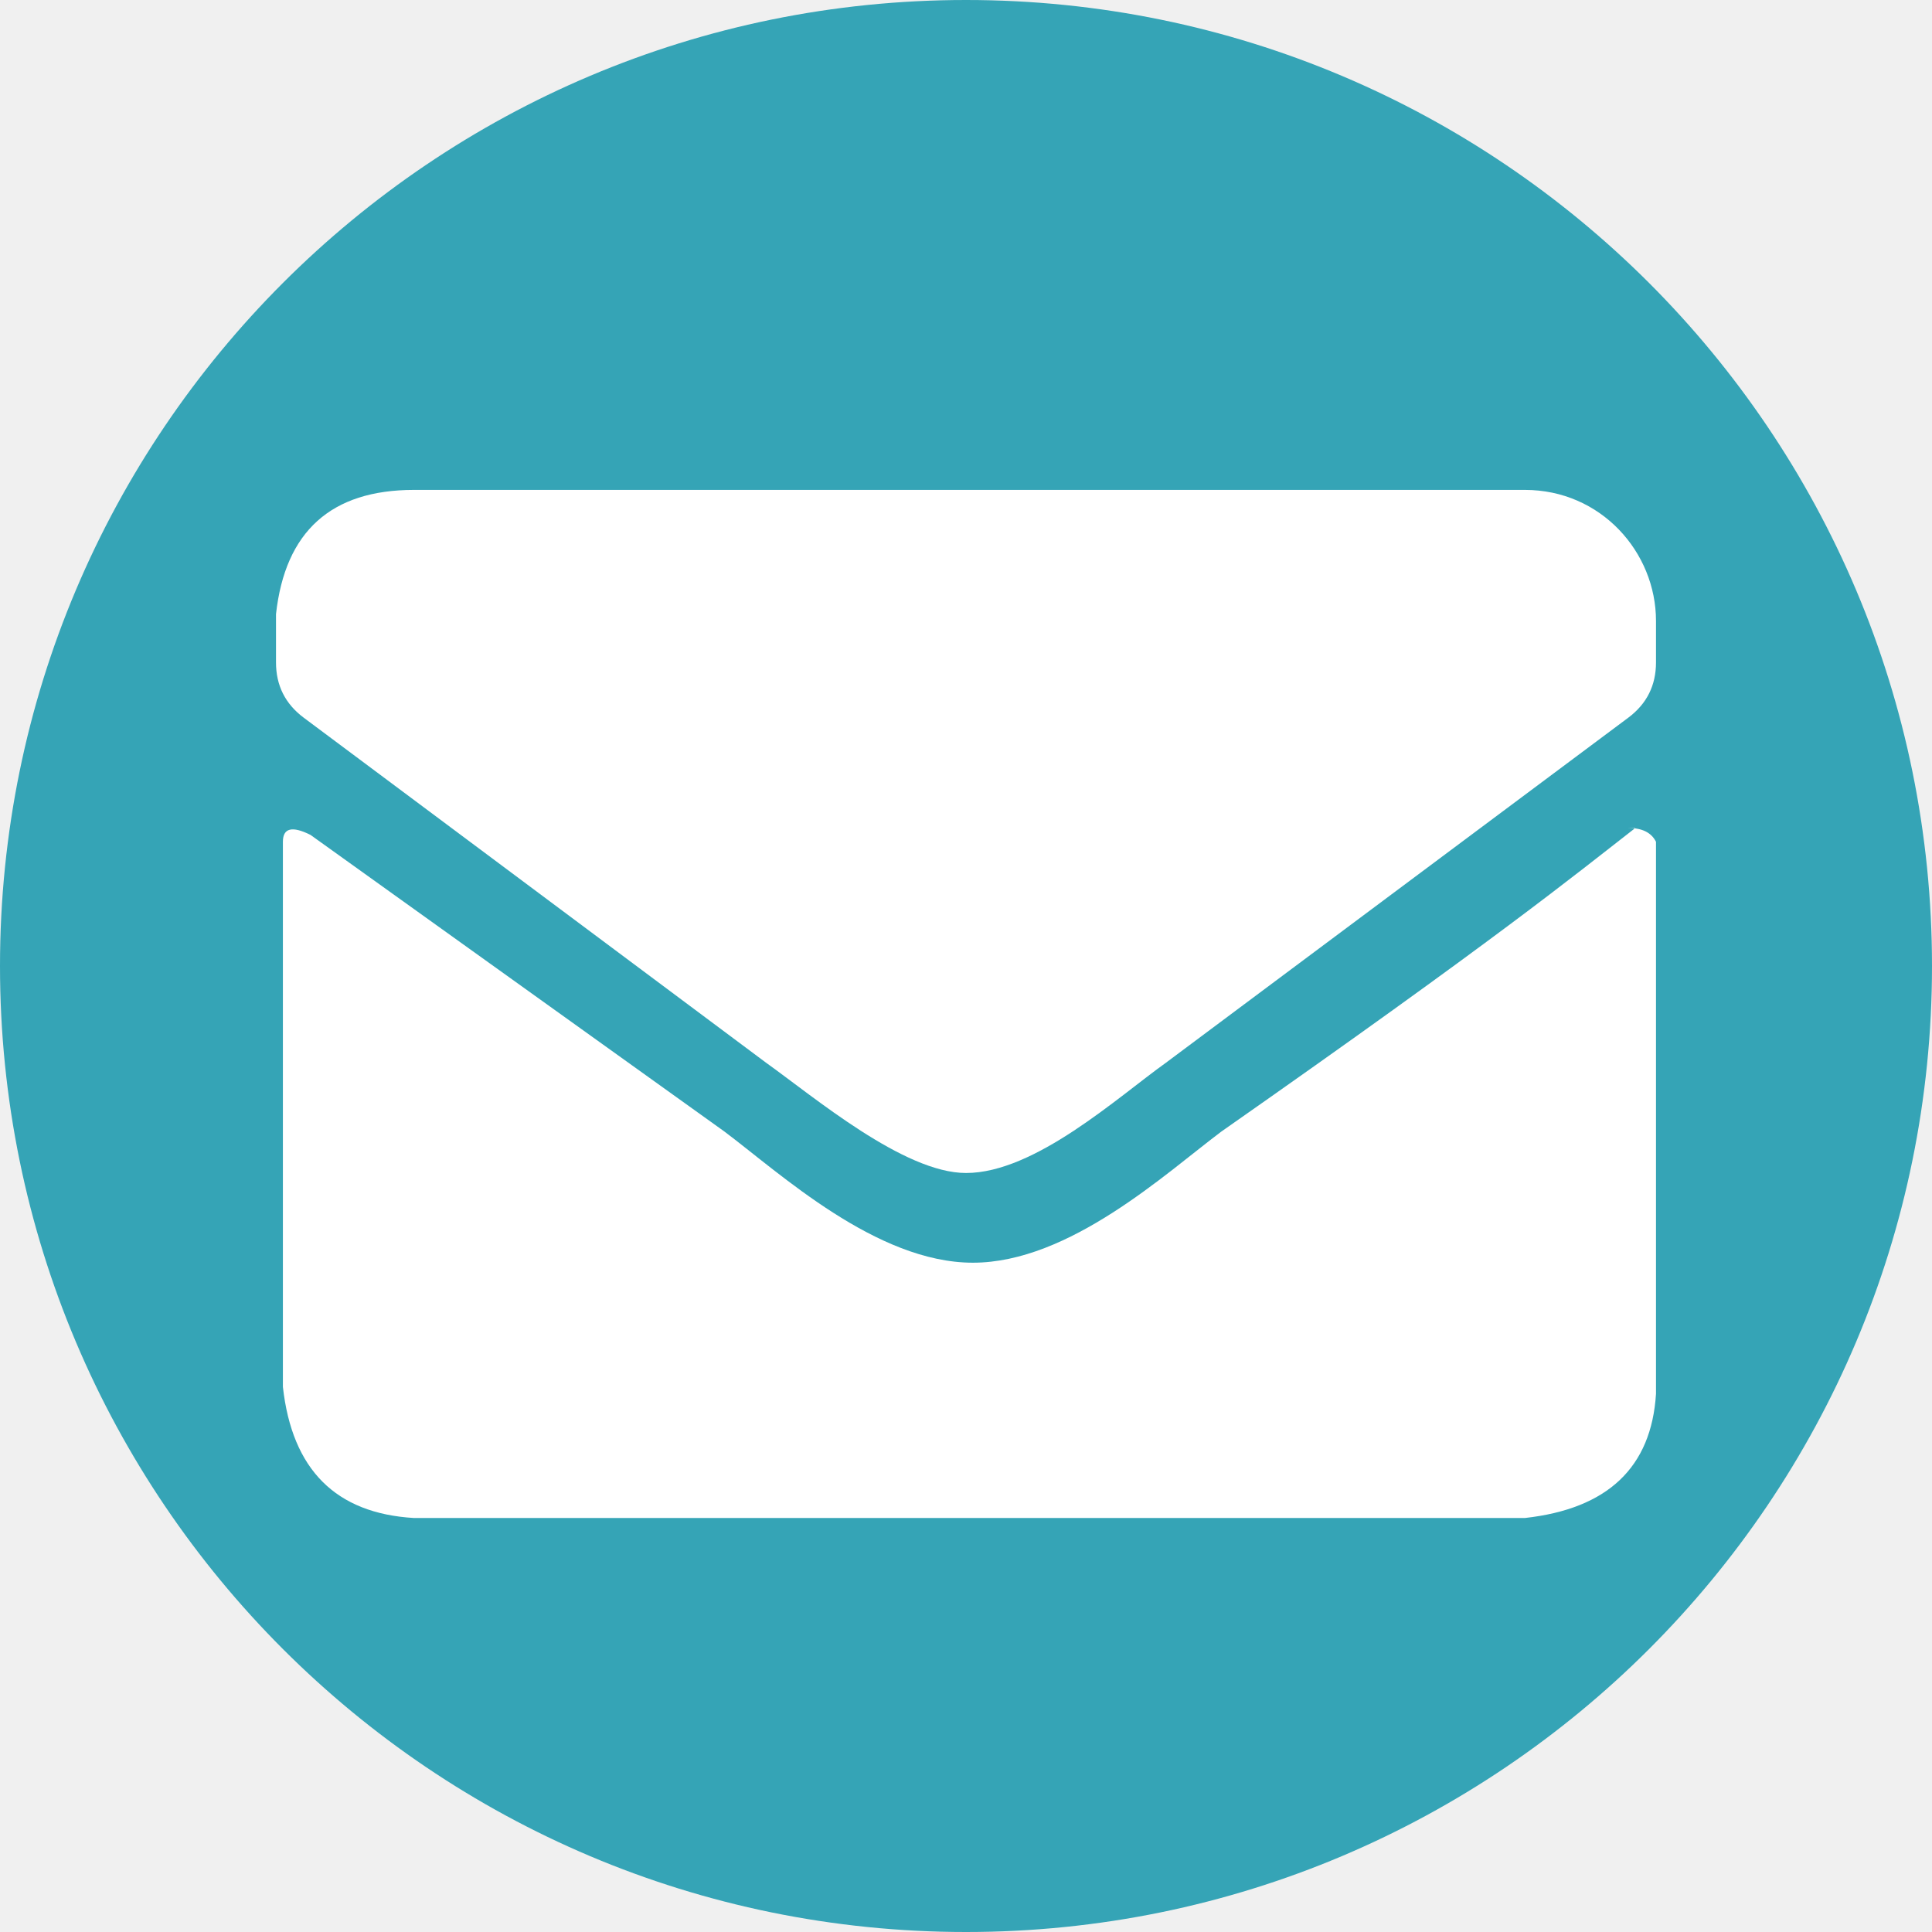
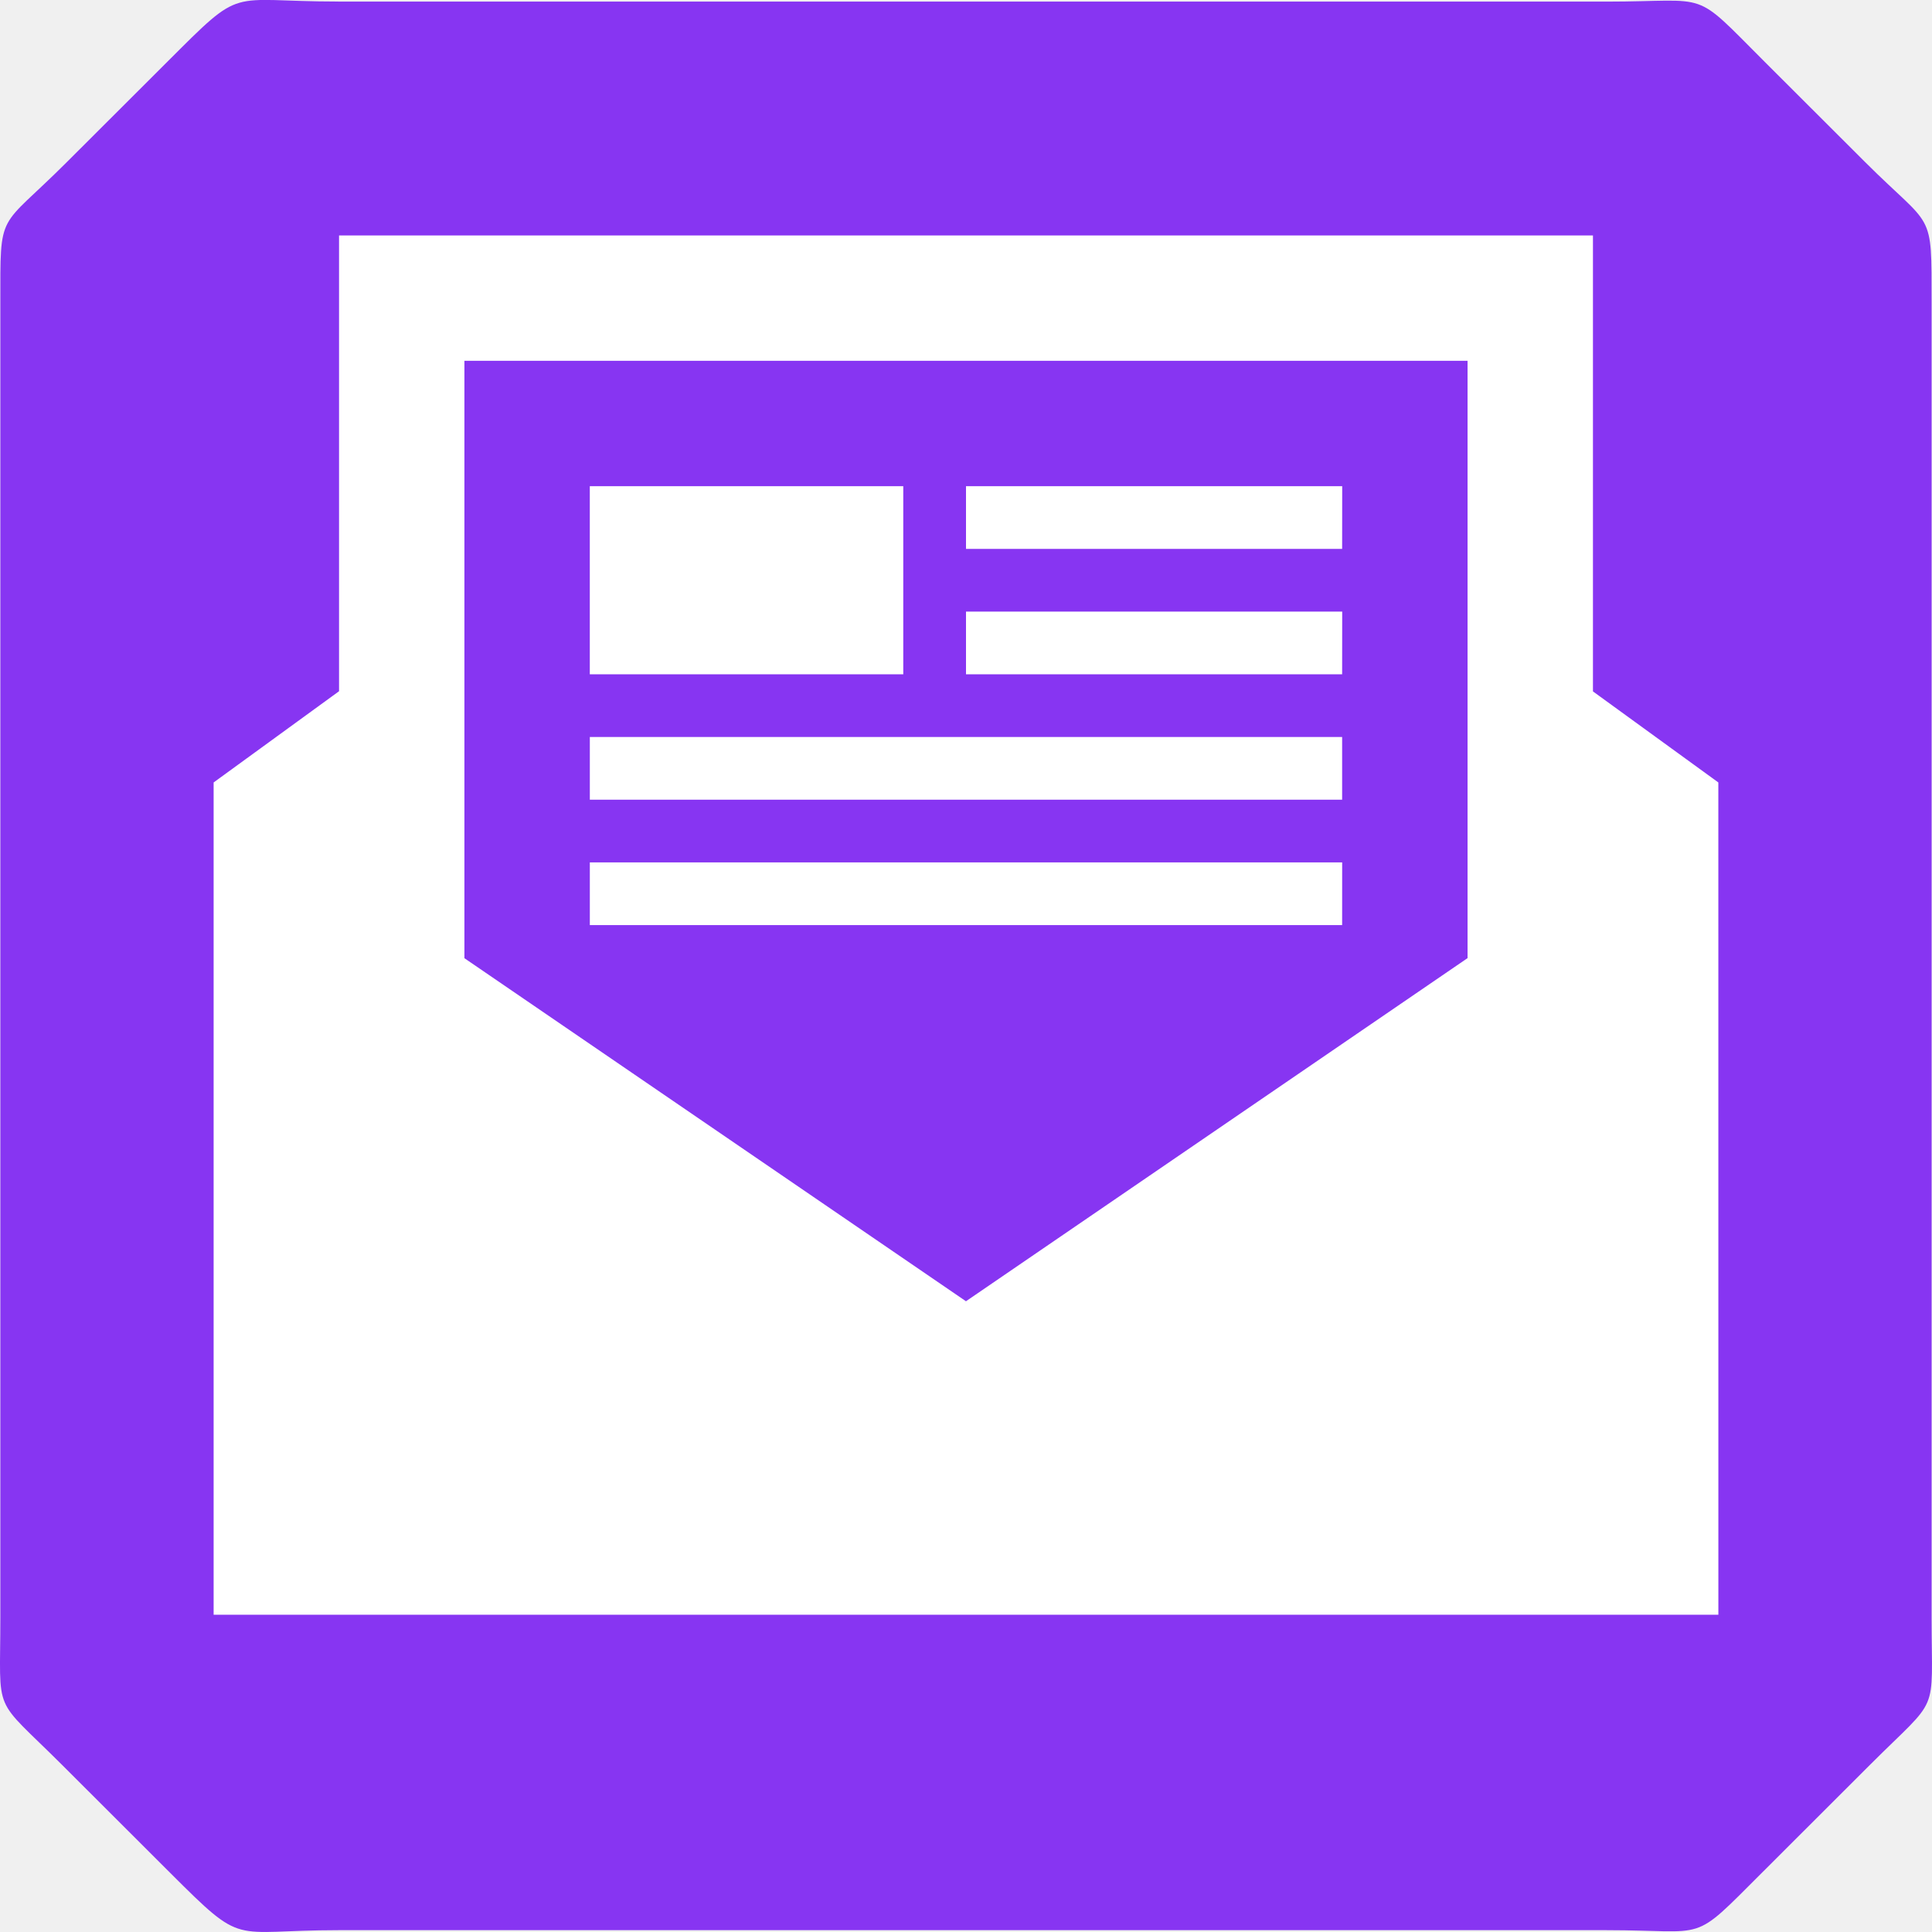
- <svg xmlns="http://www.w3.org/2000/svg" viewBox="0 0 28 28">
-   <g fill="none" fill-rule="nonzero">
-     <circle cx="14" cy="14" r="14" fill="#35a4b6" />
-     <path fill="#fff" d="M23.6 12q.3 0 .4.2v8q-.1 1.6-1.9 1.8H6q-1.7-.1-1.9-1.9v-7.9q0-.3.4-.1l6 4.3c.8.6 2.2 1.9 3.6 1.9s2.8-1.3 3.6-1.9c4-2.8 5.1-3.7 6-4.4M14 17c1 0 2.2-1.1 2.9-1.6l6.7-5q.4-.3.4-.8V9c0-1-.8-1.9-1.9-1.9H6Q4.2 7.1 4 8.9v.7q0 .5.4.8l6.7 5c.7.5 2 1.6 2.9 1.6" />
-   </g>
+ <svg xmlns="http://www.w3.org/2000/svg" xml:space="preserve" fill-rule="evenodd" clip-rule="evenodd" image-rendering="optimizeQuality" shape-rendering="geometricPrecision" text-rendering="geometricPrecision" viewBox="0 0 5491.4 5491.4">
+   <path fill="#8735f2" d="M961.3 4.6h3605c302 0 239.5-38.7 451 172.6l283.9 283.4c194.2 193.9 189.1 130.9 189.1 400.8V4599c0 282.8 25.7 216.7-174.8 416.9L5008 5323c-204.4 204-148.2 163.2-440.8 163.2H961.1c-308.8 0-263.9 50.3-478-163.5L178 5018C-24.4 4816 1 4882.8 1 4597.5v-3734C1 593-6 656.6 188.2 462.5l285.5-285C695.7-44.4 642 4.4 961.3 4.4z" />
+   <path fill="#fff" d="M4884.2 4589.6h-4277V2224l356.5-259.3V669.2h3564v1296l356.4 258.8zM1320 2723.5v-1698h2851.3v1697.8l-1425.7 975.3zm2494.8-94H1676.5v-178.3h2138.4zm0-534.7V2273H1676.5v-178.2zm-1247.4-178.2h-891V1382h891zm1247.4 0H2745.7v-178.2H3815zm0-356.4H2745.7V1382H3815z" />
</svg>
